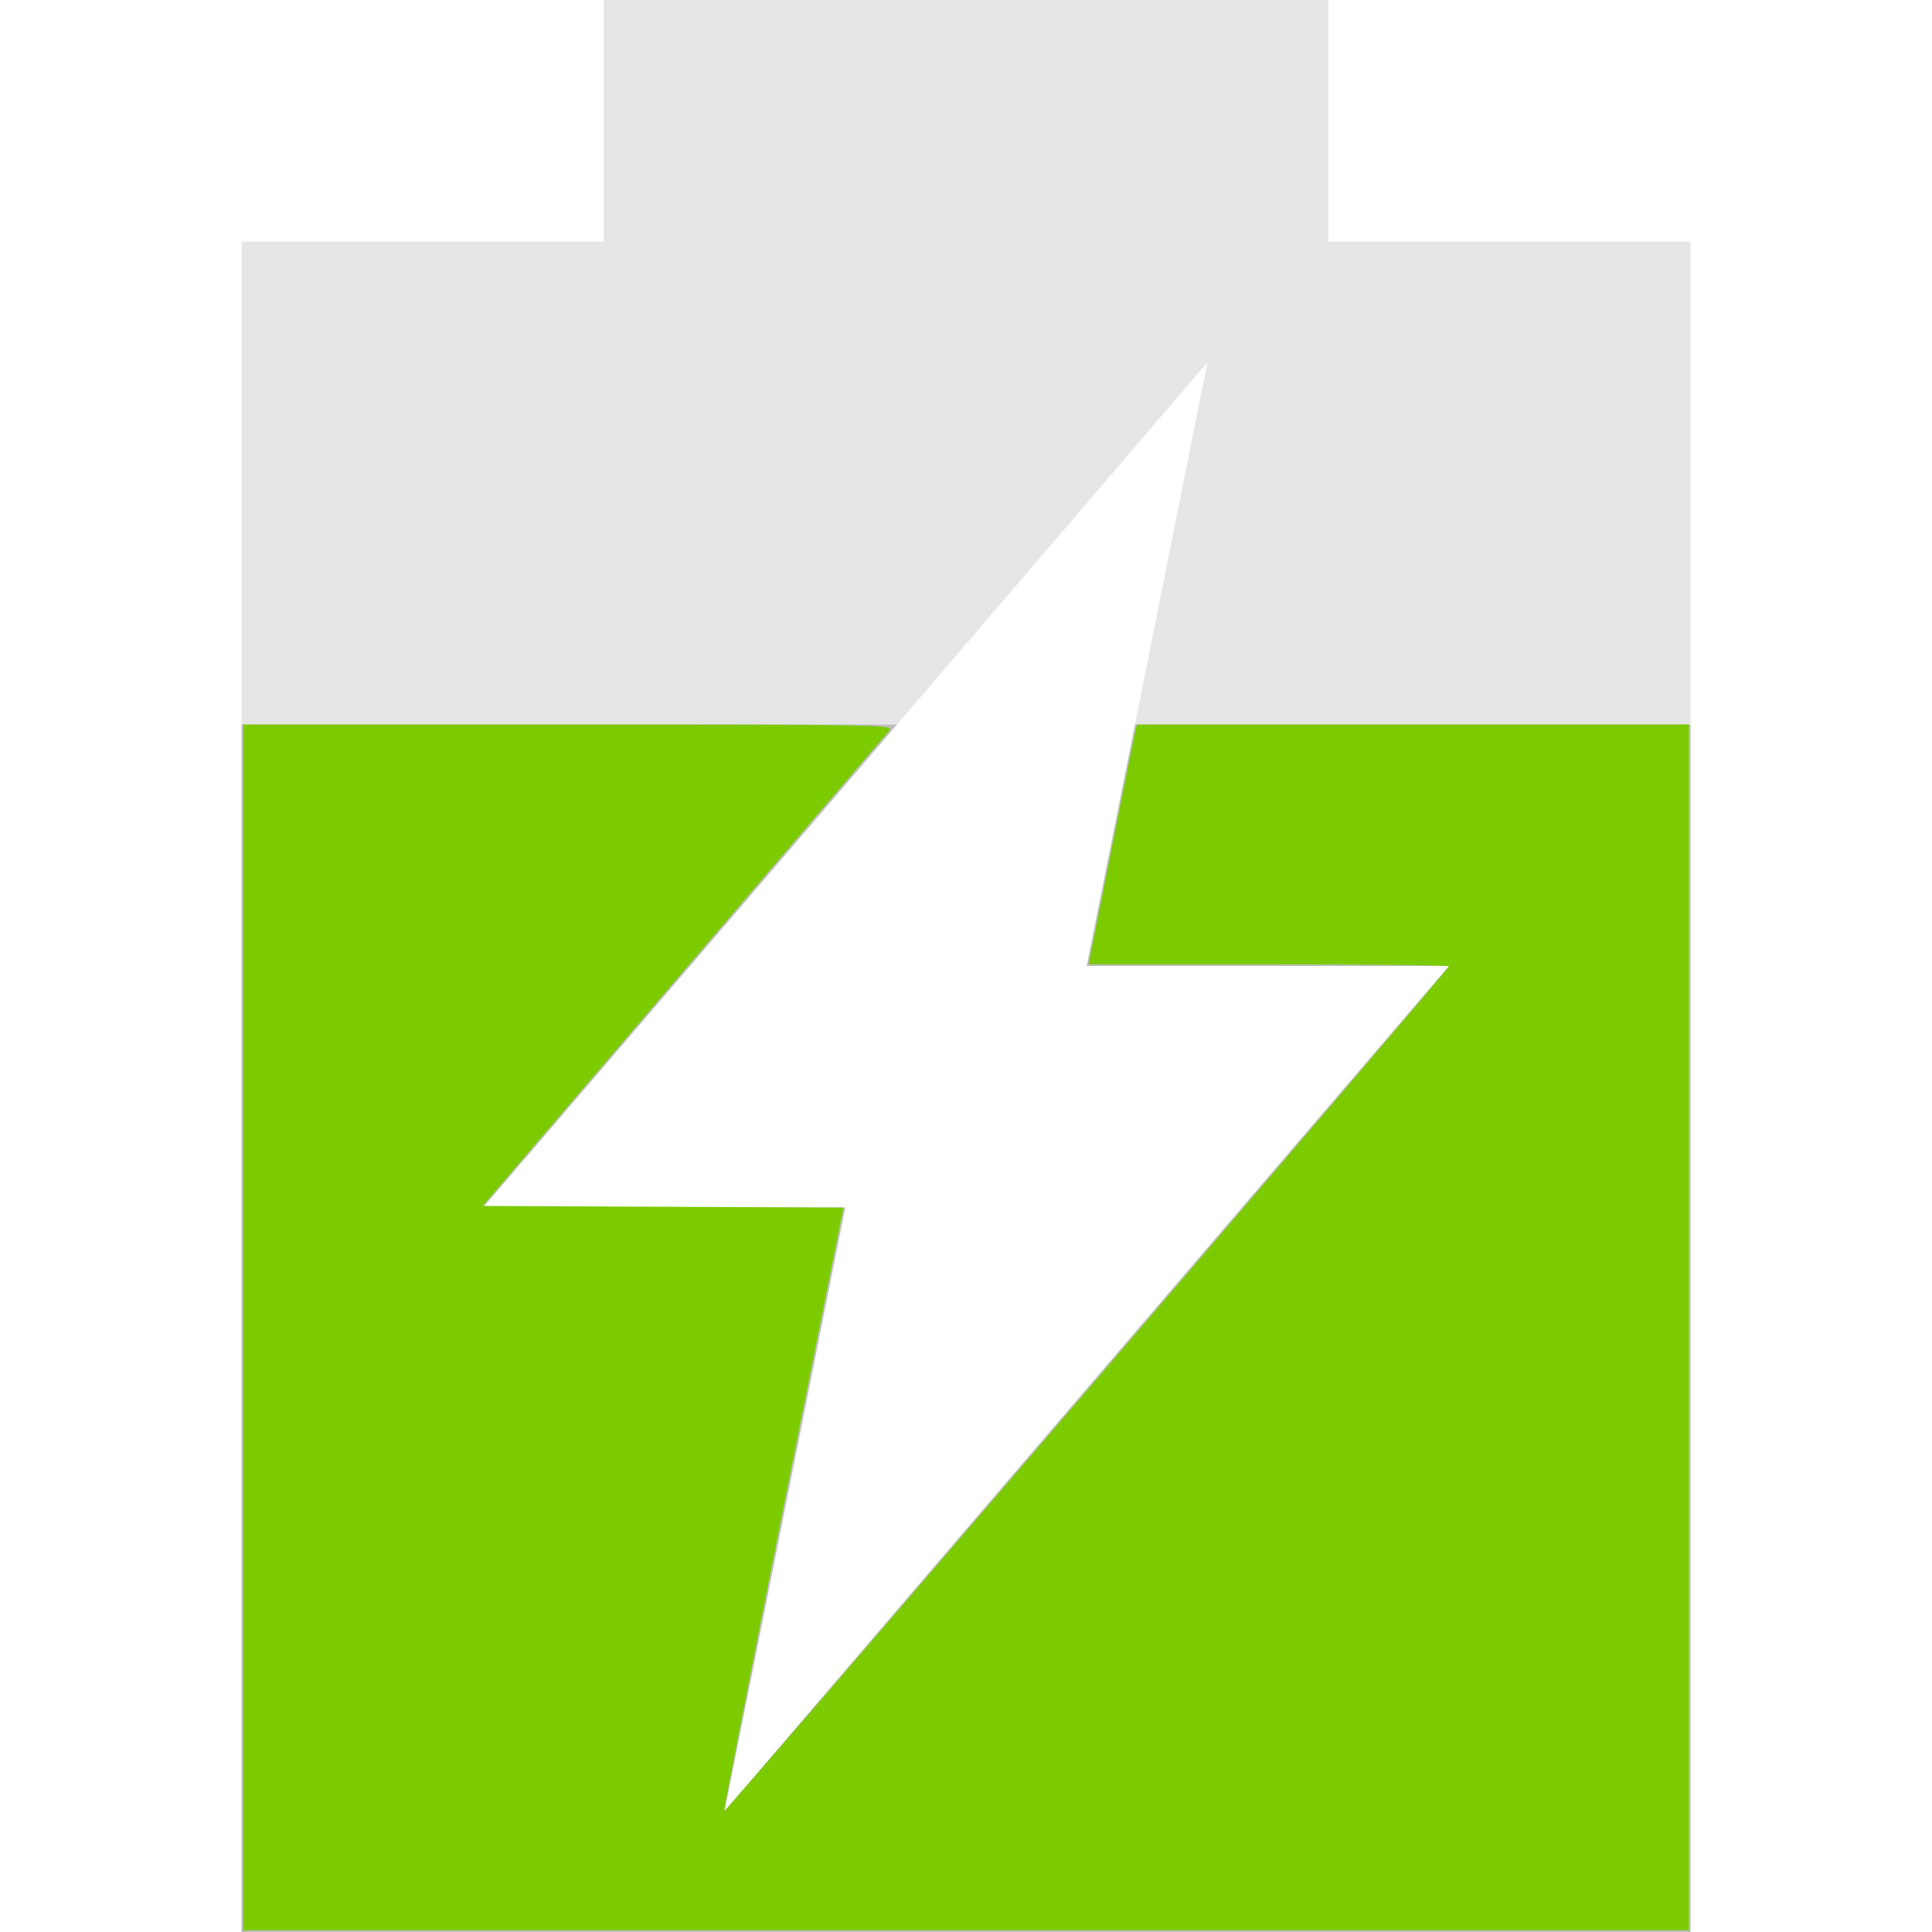
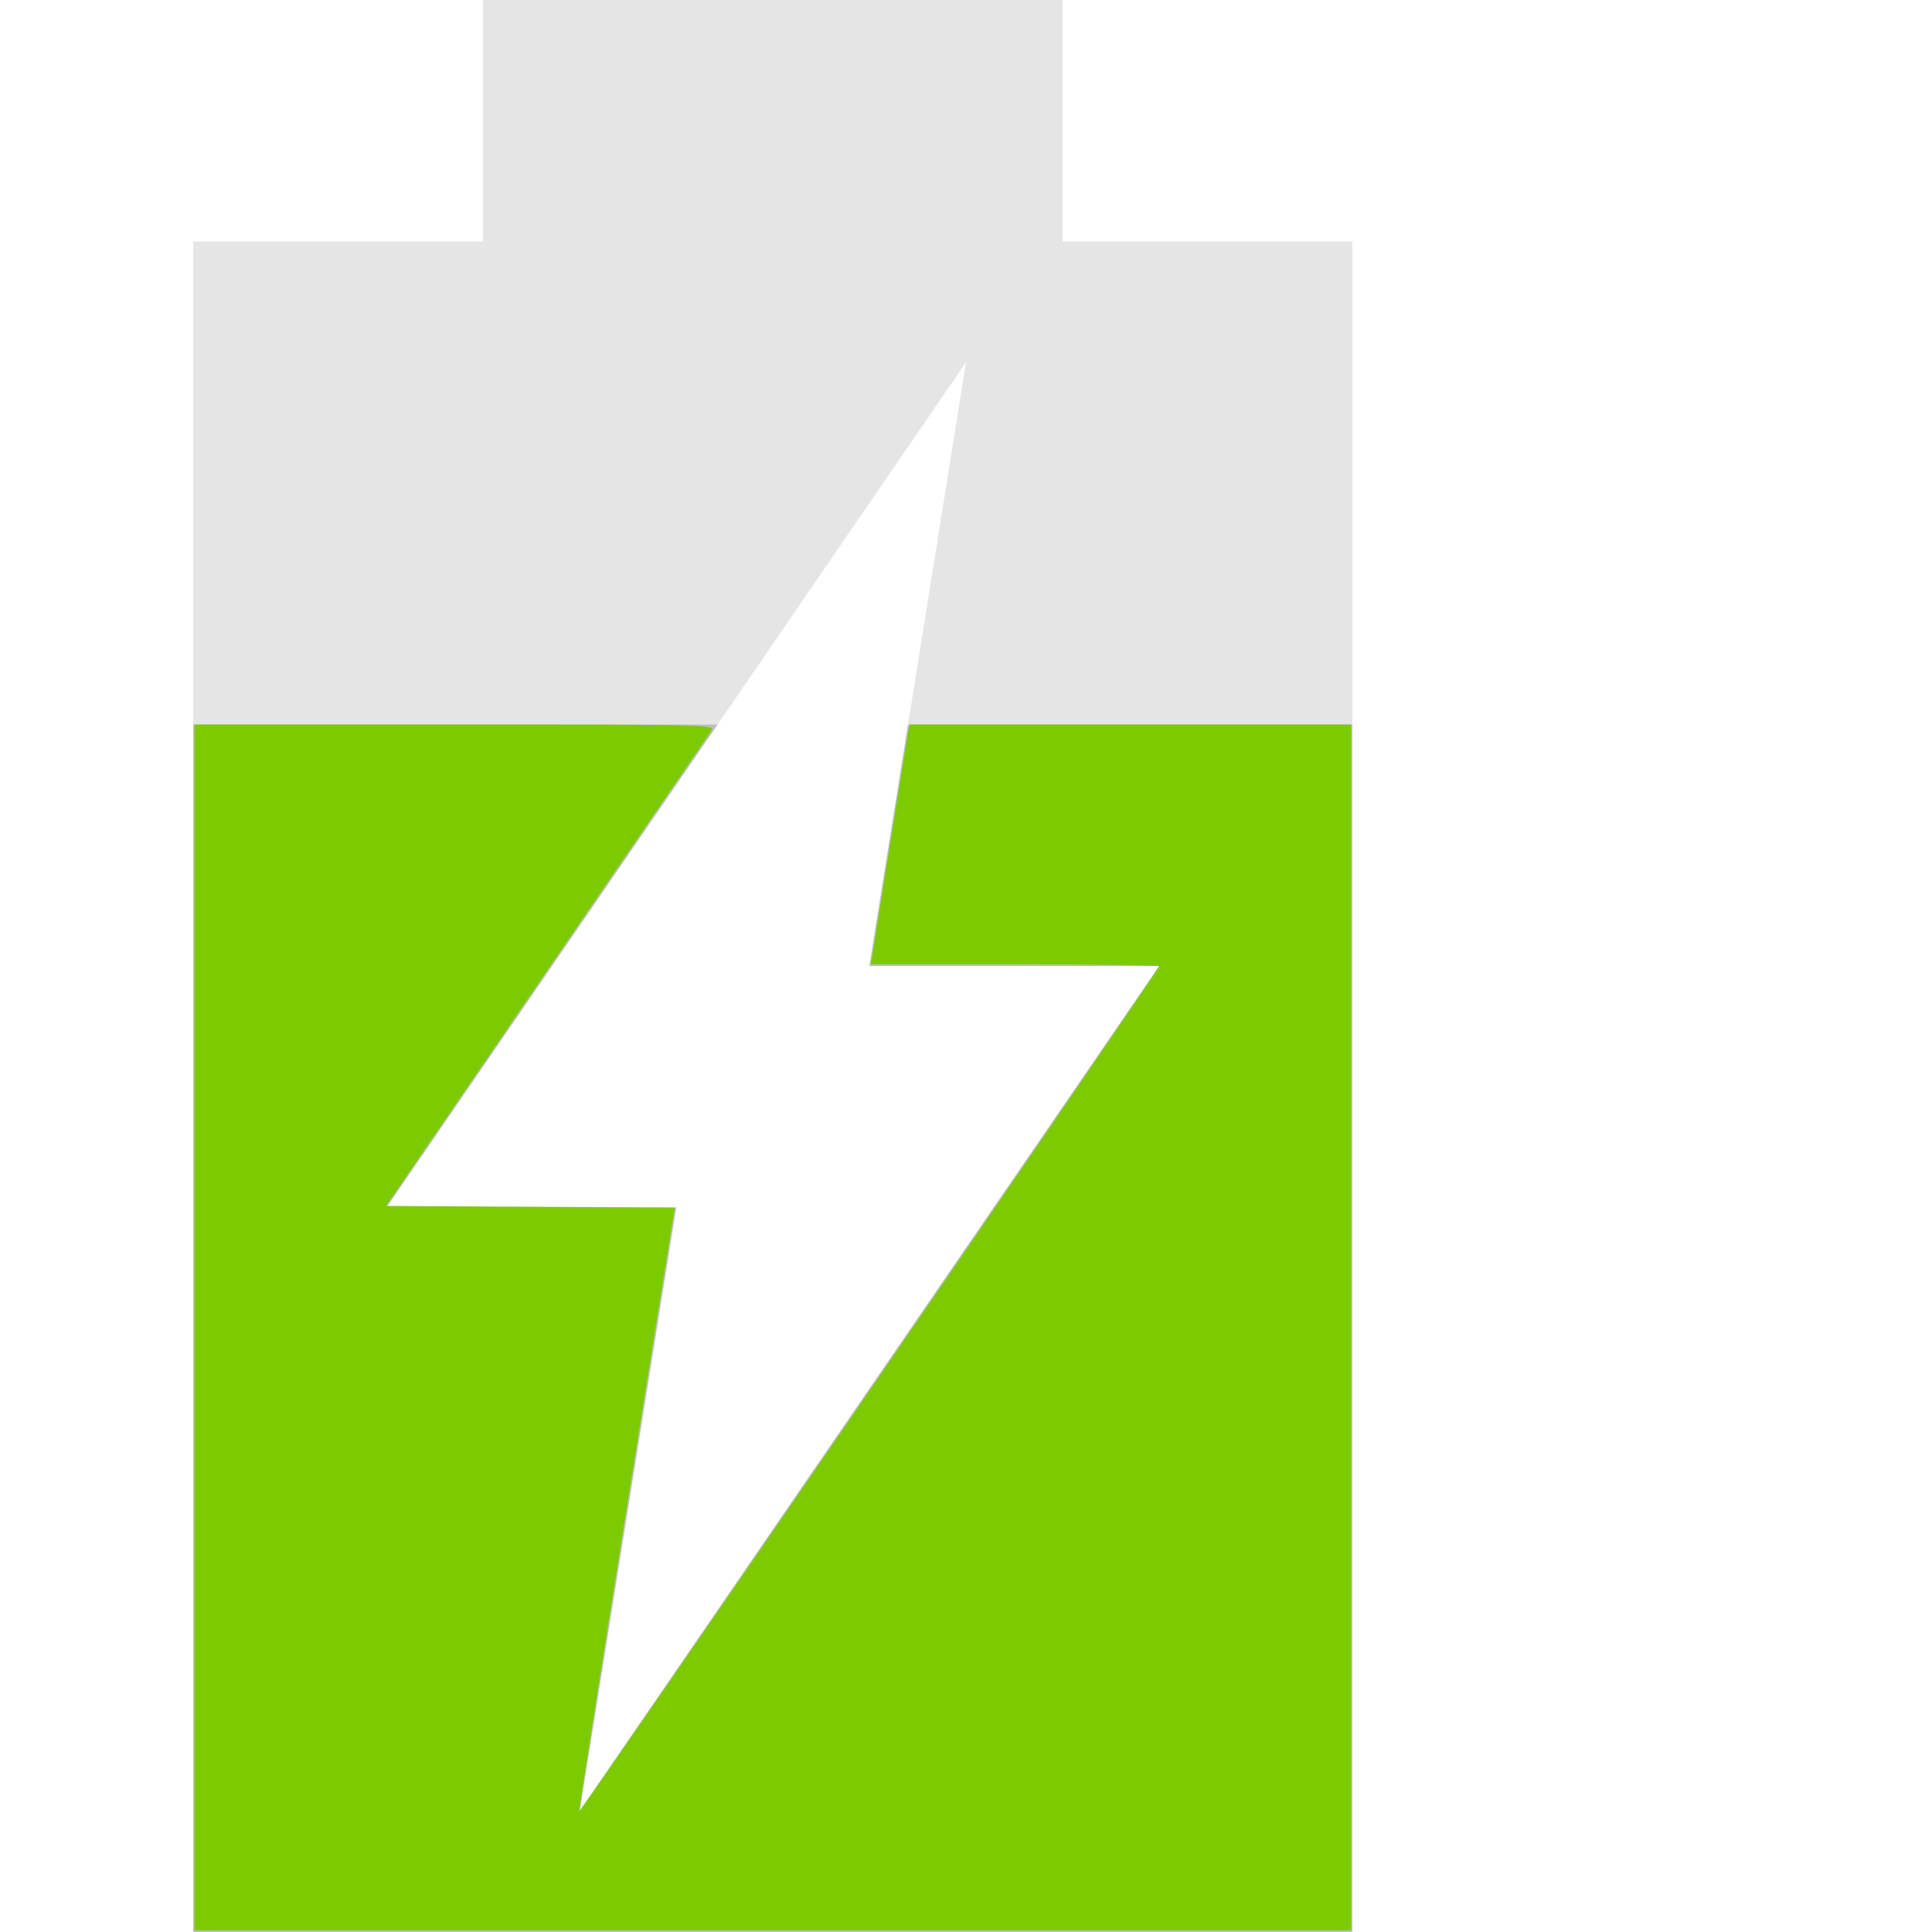
<svg xmlns="http://www.w3.org/2000/svg" viewBox="0 0 16 16" version="1.1" id="svg8">
  <defs id="defs12" />
-   <g fill="#bebebe" id="g6">
-     <path opacity=".4" d="m5 0v2h-3v14h12v-14h-3v-2zm5 3l-1 5h3l-6 7 1-5h-3z" id="path2" />
-     <path d="m2 6v10h12v-10h-4.6l-.4 2h3l-6 7 1-5h-3l3.428-4z" id="path4" />
+   <g transform="scale(0.8,1)">
+     <g fill="#bebebe" id="g6">
+       <path opacity=".4" d="m5 0v2h-3v14h12v-14h-3v-2zm5 3l-1 5h3l-6 7 1-5h-3z" id="path2" />
+       <path d="m2 6v10h12v-10h-4.6l-.4 2h3l-6 7 1-5h-3l3.428-4z" id="path4" />
+     </g>
+     <path style="fill:#7bcb00;stroke-width:0.027" d="M 2.014,10.993 V 6 h 2.698 C 7.279,6 7.408,6.002 7.367,6.048 7.344,6.074 6.576,6.971 5.661,8.041 l -1.664,1.946 1.494,0.007 1.494,0.007 -0.499,2.494 C 6.212,13.867 5.992,14.994 5.997,14.999 6.009,15.011 12,8.027 12,8.002 12,7.994 11.328,7.986 10.507,7.986 H 9.015 L 9.201,7.054 C 9.303,6.542 9.393,6.095 9.401,6.061 L 9.416,6 h 2.285 2.285 v 4.993 4.993 H 8 2.014 Z" id="path839" />
  </g>
-   <path style="fill:#7bcb00;stroke-width:0.027" d="M 2.014,10.993 V 6 h 2.698 C 7.279,6 7.408,6.002 7.367,6.048 7.344,6.074 6.576,6.971 5.661,8.041 l -1.664,1.946 1.494,0.007 1.494,0.007 -0.499,2.494 C 6.212,13.867 5.992,14.994 5.997,14.999 6.009,15.011 12,8.027 12,8.002 12,7.994 11.328,7.986 10.507,7.986 H 9.015 L 9.201,7.054 C 9.303,6.542 9.393,6.095 9.401,6.061 L 9.416,6 h 2.285 2.285 v 4.993 4.993 H 8 2.014 Z" id="path839" />
</svg>
